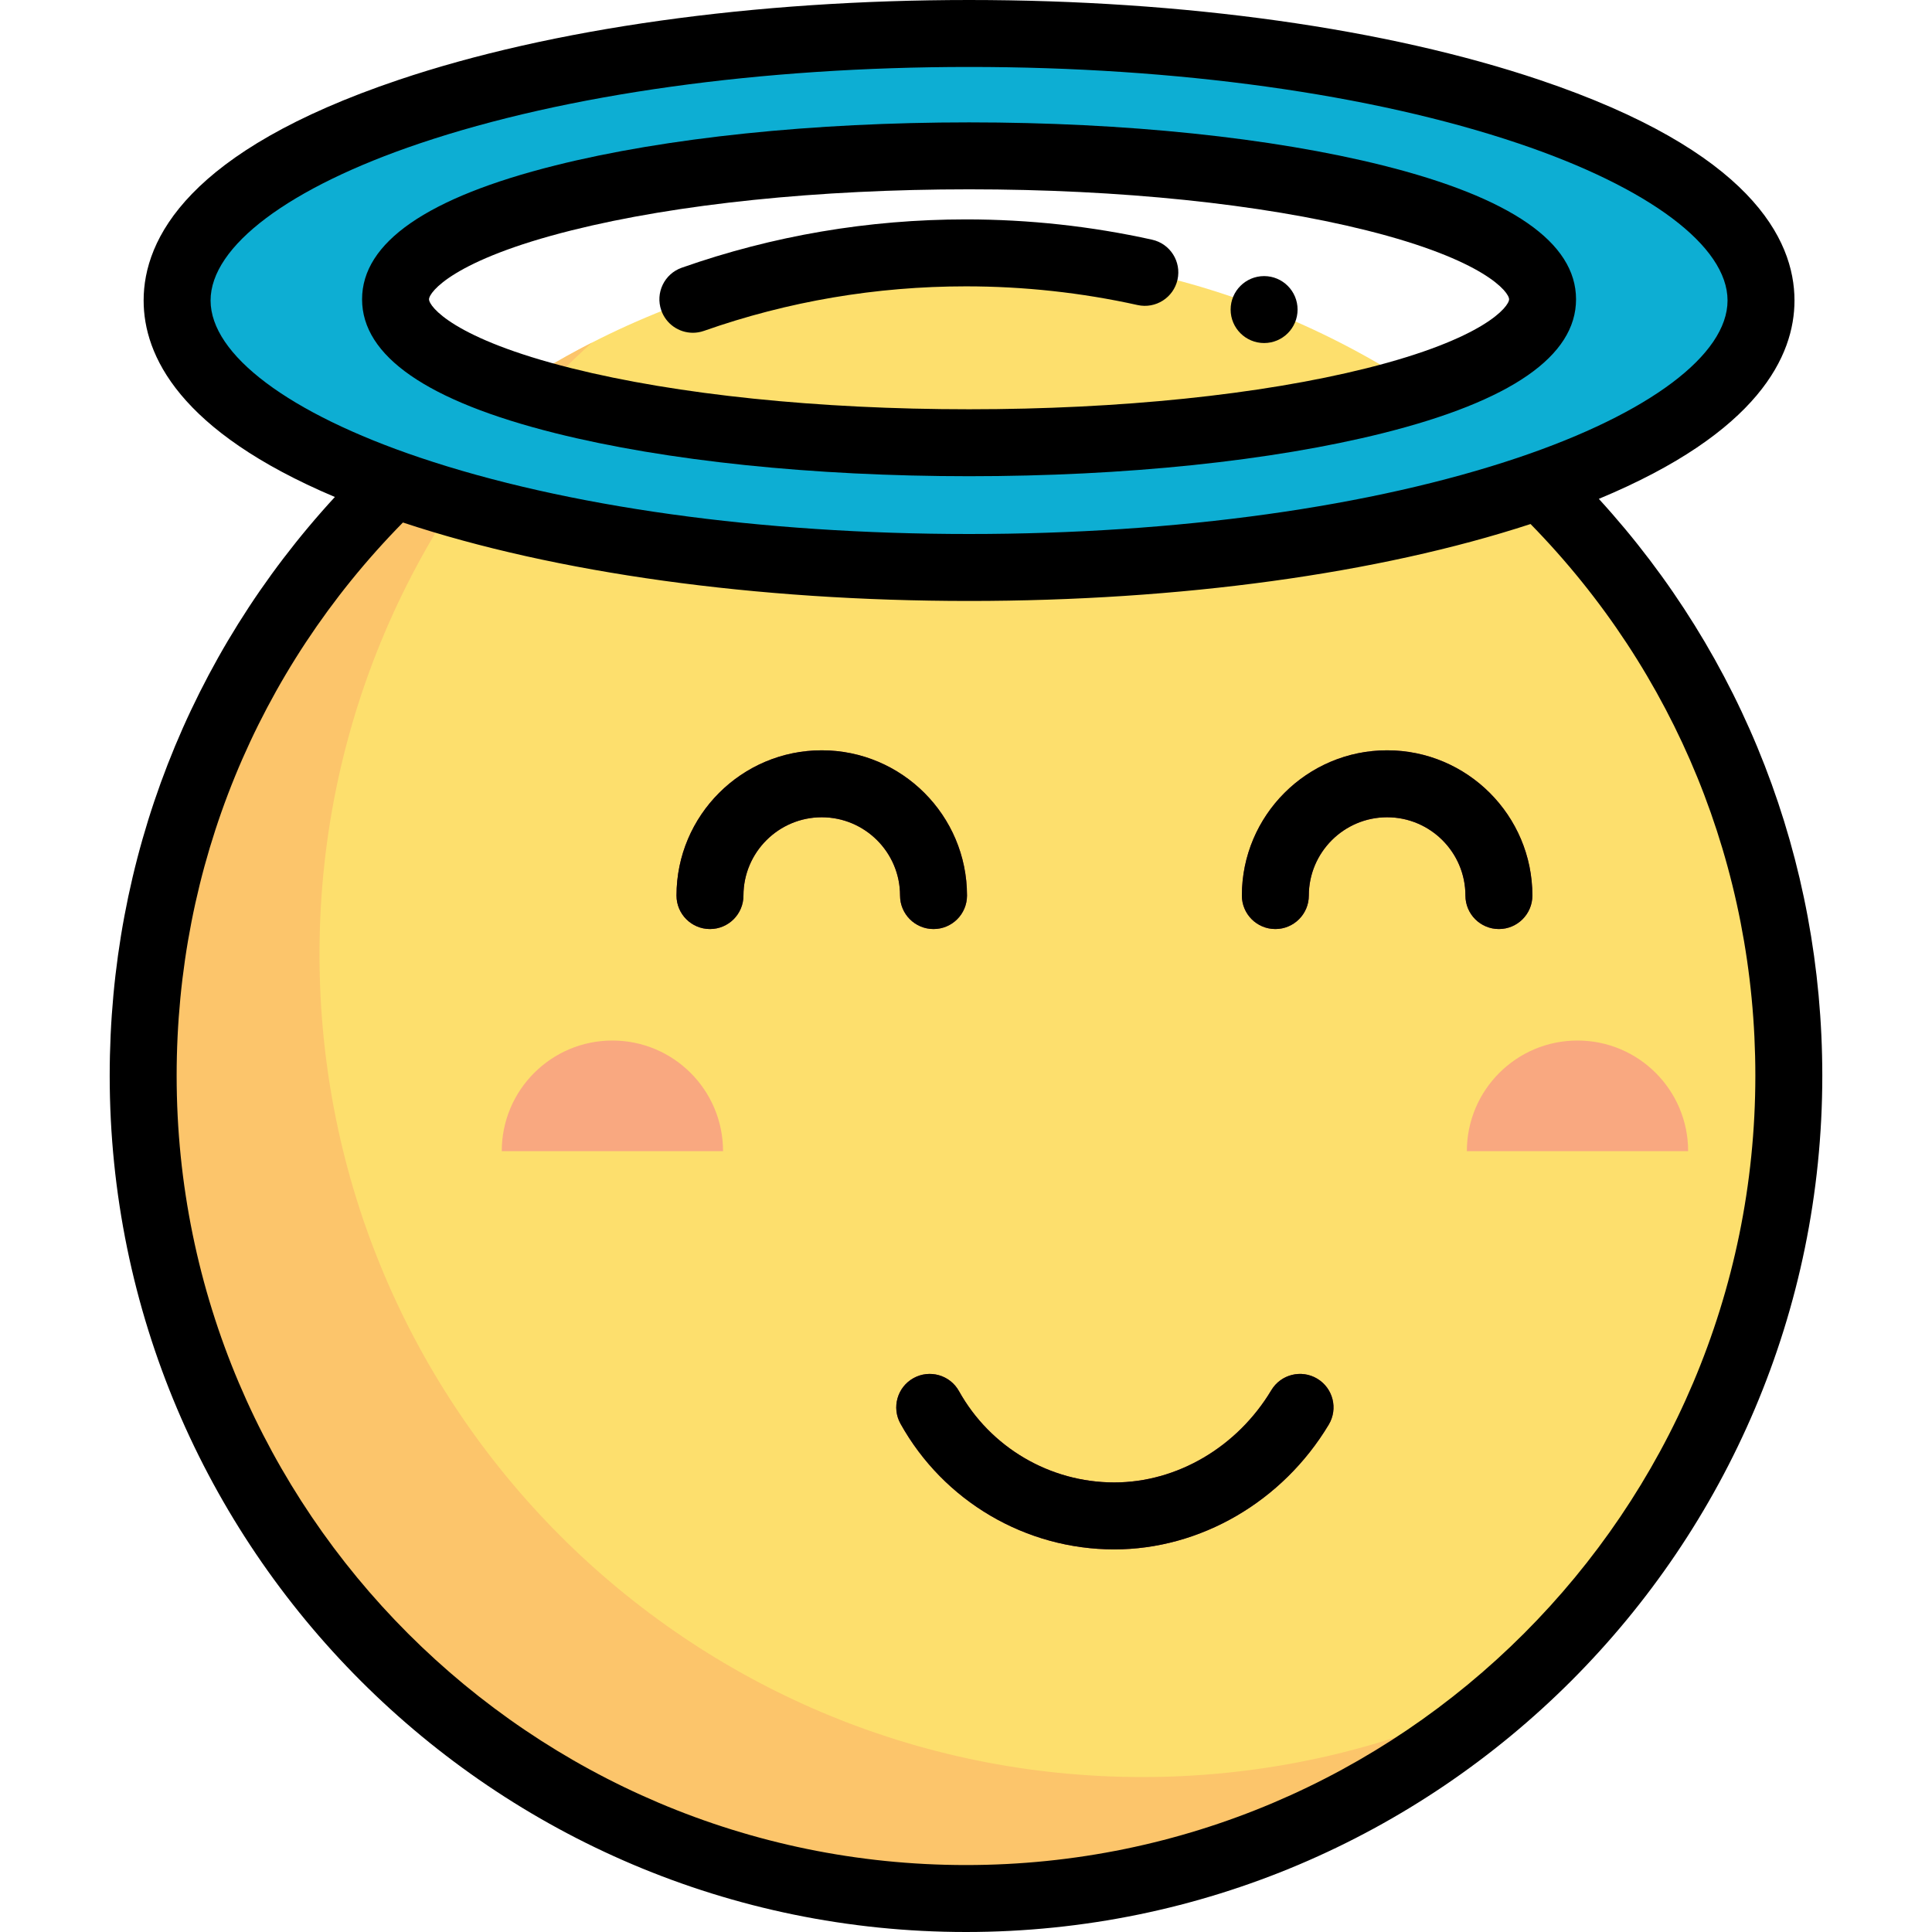
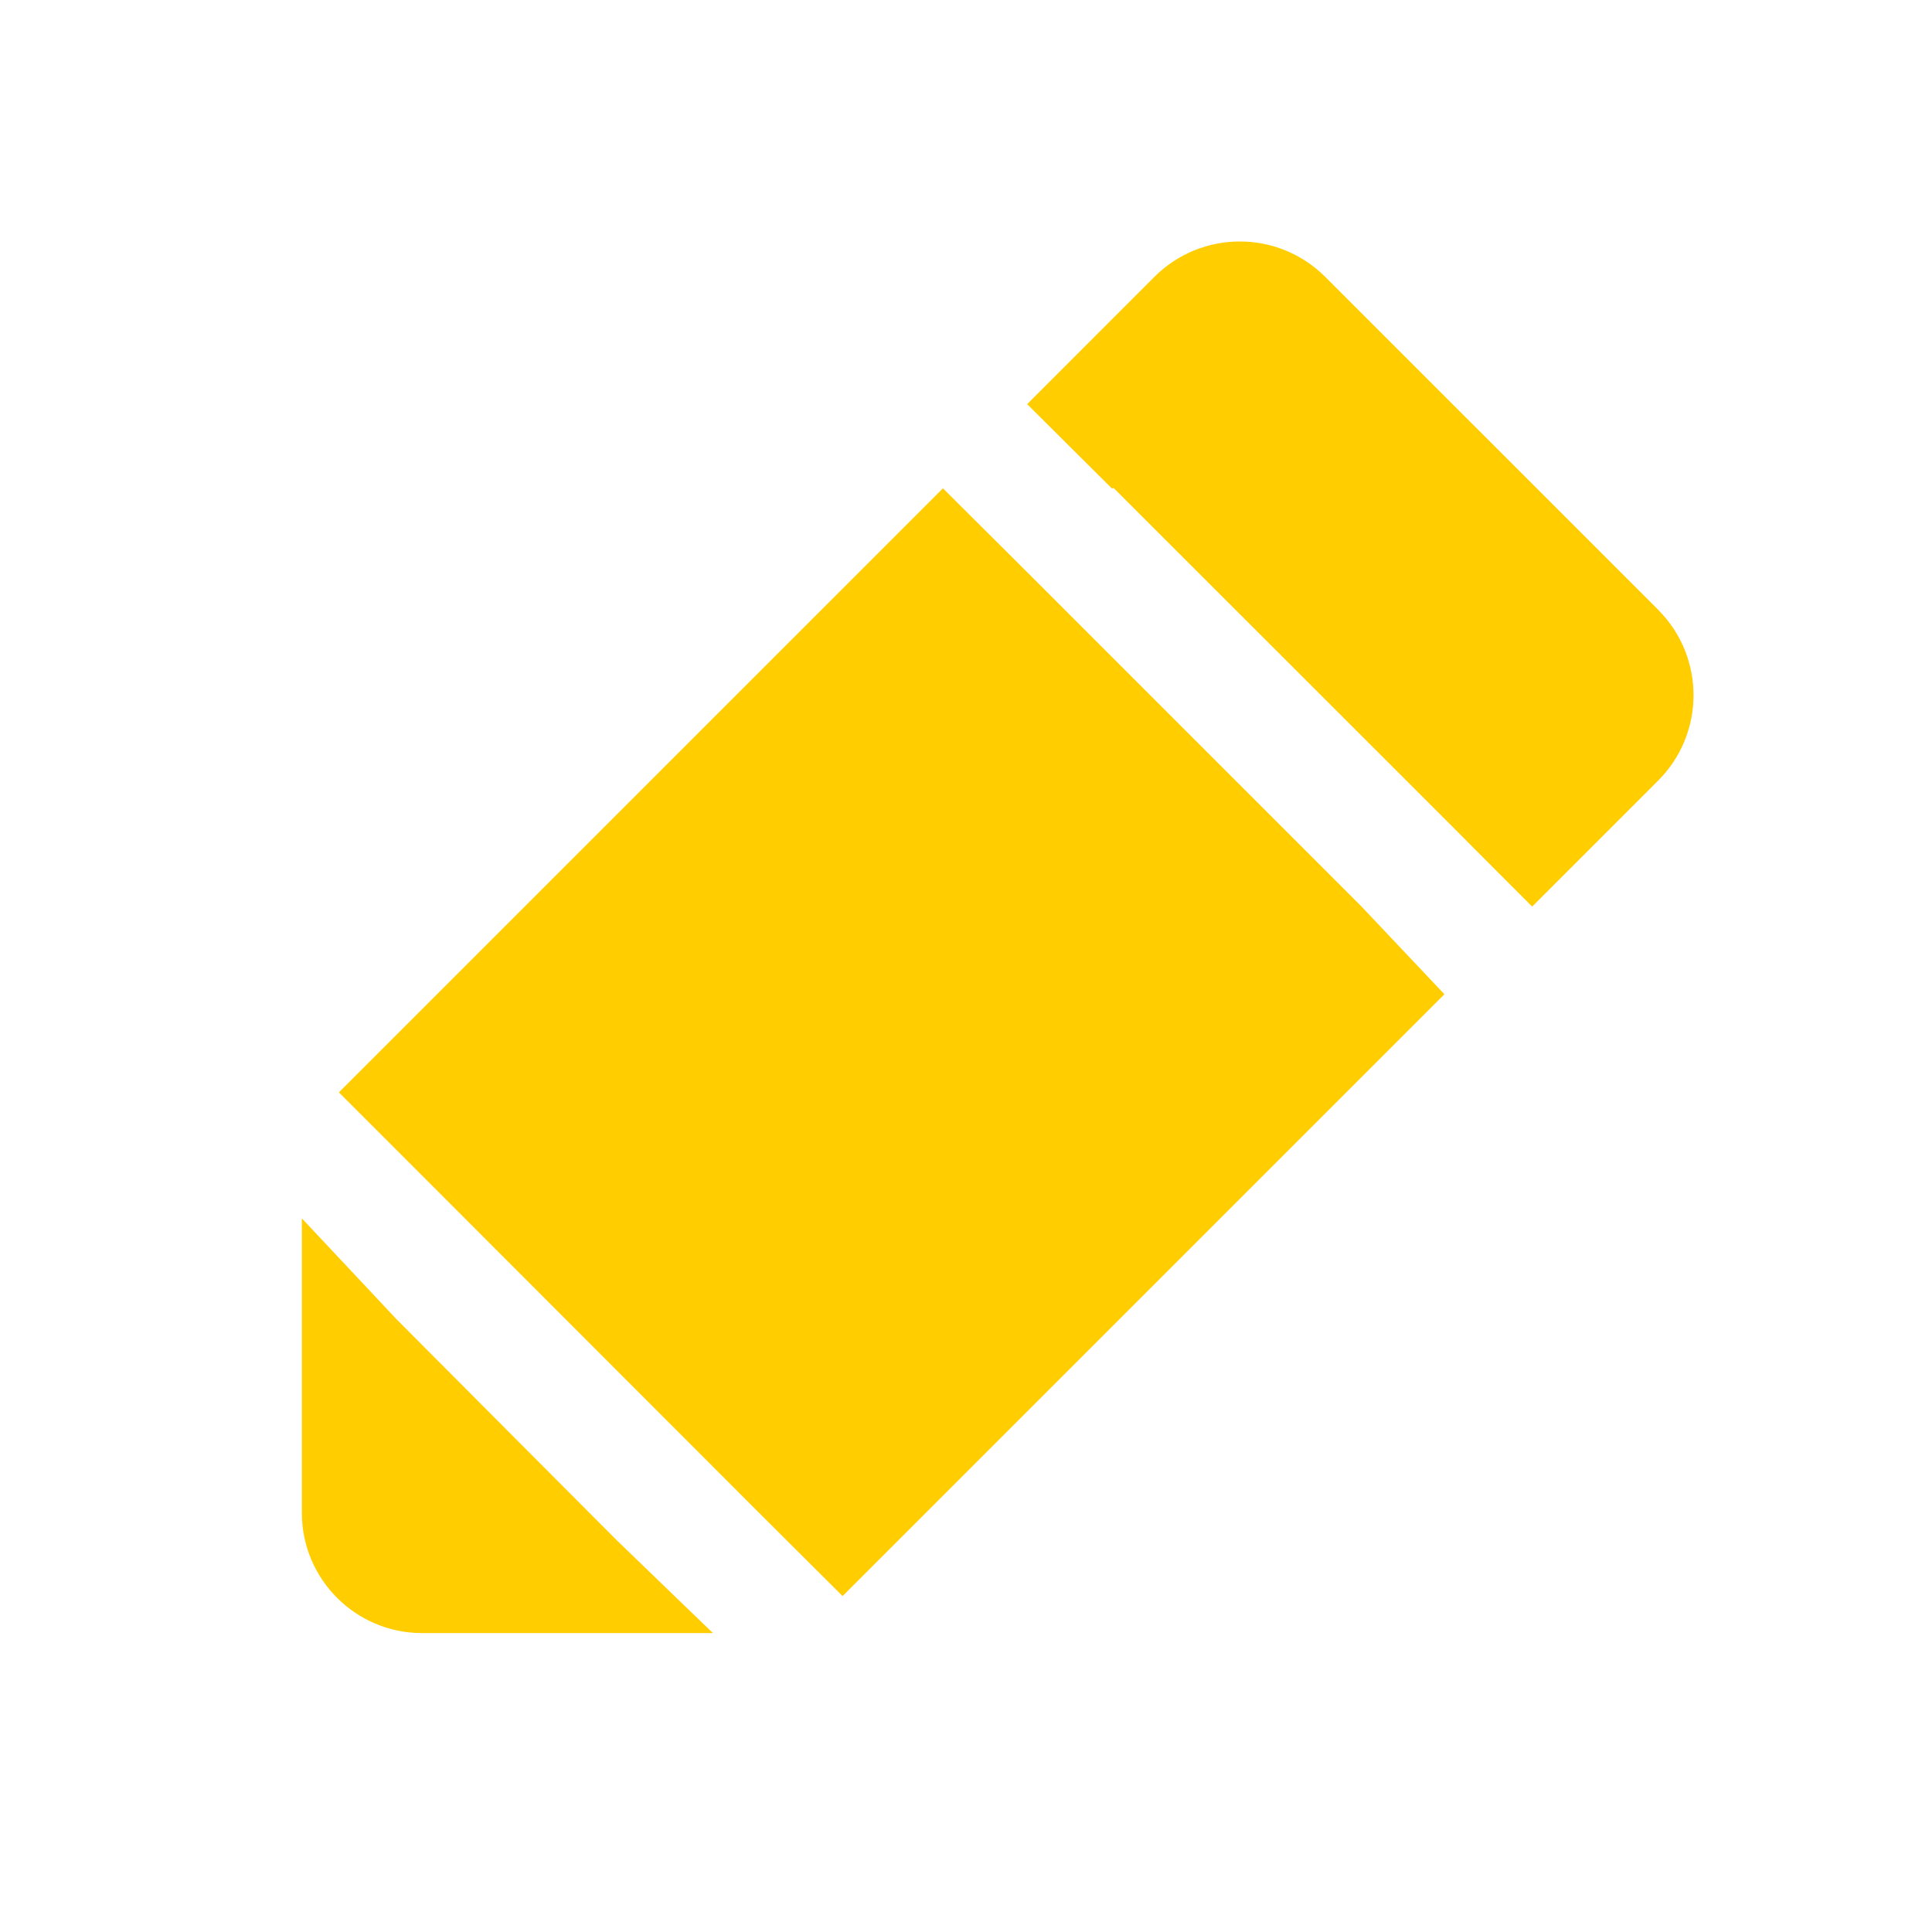
- <svg xmlns="http://www.w3.org/2000/svg" t="1494601207093" class="icon" style="" viewBox="0 0 1024 1024" version="1.1" p-id="14783" width="200" height="200">
+ <svg xmlns="http://www.w3.org/2000/svg" t="1586792068035" class="icon" viewBox="0 0 1024 1024" version="1.1" p-id="3544" width="200" height="200">
  <defs>
    <style type="text/css" />
  </defs>
-   <path d="M512.004 570.152m-436.118 0a436.118 436.118 0 1 0 872.236 0 436.118 436.118 0 1 0-872.236 0Z" fill="#FDDF6D" p-id="14784" />
-   <path d="M605.456 941.874c-240.86 0-436.116-195.254-436.116-436.116 0-128.682 55.744-244.332 144.39-324.158C172.542 253.794 75.884 400.678 75.884 570.142c0 240.86 195.254 436.116 436.116 436.116 112.178 0 214.452-42.368 291.726-111.956-59.486 30.412-126.874 47.572-198.27 47.572z" fill="#FCC56B" p-id="14785" />
-   <path d="M590.584 821.208c-47 0-90.414-25.53-113.306-66.622a17.74 17.74 0 1 1 30.998-17.27c16.632 29.858 48.17 48.406 82.306 48.406 33.268 0 65.164-18.736 83.248-48.894a17.742 17.742 0 0 1 30.434 18.246c-24.454 40.794-68.014 66.134-113.68 66.134zM494.79 492.408a17.742 17.742 0 0 1-17.742-17.742c0-22.884-18.62-41.502-41.502-41.502s-41.502 18.618-41.502 41.502a17.742 17.742 0 0 1-35.484 0c0-42.45 34.536-76.986 76.986-76.986s76.986 34.536 76.986 76.986a17.742 17.742 0 0 1-17.742 17.742zM794.45 492.408a17.742 17.742 0 0 1-17.742-17.742c0-22.884-18.62-41.502-41.502-41.502s-41.502 18.618-41.502 41.502a17.742 17.742 0 0 1-35.484 0c0-42.45 34.538-76.986 76.986-76.986 42.448 0 76.986 34.536 76.986 76.986a17.742 17.742 0 0 1-17.742 17.742z" fill="#7F184C" p-id="14786" />
-   <path d="M516.448 17.742c-231.822 0-419.754 63.36-419.754 141.518s187.928 141.516 419.754 141.516S936.2 237.416 936.2 159.26 748.27 17.742 516.448 17.742z m0 216.922c-167.88 0-303.974-34.038-303.974-76.03s136.094-76.03 303.974-76.03 303.974 34.038 303.974 76.03-136.094 76.03-303.974 76.03z" fill="#0DAED3" p-id="14787" />
-   <path d="M367.234 176.376c1.954 0 3.942-0.324 5.888-1.01 44.506-15.658 91.234-23.596 138.878-23.596 30.682 0 61.282 3.336 90.952 9.91a17.74 17.74 0 0 0 7.678-34.642c-32.186-7.134-65.37-10.752-98.63-10.752-51.666 0-102.354 8.616-150.652 25.608a17.74 17.74 0 0 0-10.848 22.624 17.744 17.744 0 0 0 16.734 11.858z" fill="" p-id="14788" />
-   <path d="M847.416 264.408c84.752-35.242 103.7-75.902 103.7-105.148 0-32.556-23.424-79.256-135.016-116.878C735.04 15.05 627.618 0 513.622 0c-113.998 0-221.42 15.05-302.478 42.38-111.592 37.622-135.016 84.326-135.016 116.878 0 28.974 18.612 69.146 101.358 104.158-77.144 83.874-119.344 191.778-119.344 306.726C58.142 820.402 261.74 1024 512 1024s453.858-203.598 453.858-453.858c-0.002-114.43-41.886-221.99-118.442-305.734zM111.612 159.258c0-28.728 41.448-59.85 110.87-83.254 77.502-26.13 180.898-40.52 291.142-40.52s213.64 14.39 291.142 40.52c69.422 23.406 110.87 54.528 110.87 83.254s-41.448 59.85-110.87 83.256c-77.502 26.13-180.898 40.52-291.142 40.52s-213.64-14.39-291.142-40.52c-69.426-23.404-110.87-54.528-110.87-83.256z m400.386 829.258c-230.694 0-418.374-187.68-418.374-418.374 0-110.796 42.514-214.51 119.934-293.208 80.776 26.82 187.186 41.584 300.062 41.584 111.734 0 217.132-14.468 297.602-40.776 76.91 78.606 119.15 182.044 119.15 292.398 0 230.694-187.68 418.376-418.374 418.376z" fill="" p-id="14789" />
-   <path d="M494.79 492.41a17.742 17.742 0 0 0 17.742-17.742c0-42.45-34.538-76.986-76.986-76.986s-76.986 34.536-76.986 76.986a17.742 17.742 0 0 0 35.484 0c0-22.884 18.618-41.502 41.502-41.502s41.502 18.62 41.502 41.502a17.742 17.742 0 0 0 17.742 17.742zM735.204 397.68c-42.45 0-76.986 34.536-76.986 76.986a17.742 17.742 0 0 0 35.484 0c0-22.884 18.62-41.502 41.502-41.502s41.502 18.62 41.502 41.502a17.742 17.742 0 0 0 35.484 0c0.002-42.452-34.536-76.986-76.986-76.986zM698.172 730.736c-8.404-5.042-19.304-2.308-24.34 6.094-18.082 30.162-49.98 48.894-83.248 48.894-34.138 0-65.676-18.548-82.306-48.406a17.744 17.744 0 0 0-24.134-6.864 17.74 17.74 0 0 0-6.864 24.134c22.892 41.094 66.308 66.622 113.306 66.622 45.662 0 89.222-25.34 113.68-66.134a17.744 17.744 0 0 0-6.094-24.34zM513.622 252.404c82.604 0 160.466-8.098 219.246-22.8 67.994-17.006 102.468-40.884 102.468-70.972S800.86 104.666 732.868 87.66c-58.78-14.702-136.642-22.8-219.246-22.8s-160.466 8.098-219.248 22.8c-67.994 17.006-102.468 40.884-102.468 70.972s34.476 53.966 102.468 70.972c58.78 14.704 136.646 22.8 219.248 22.8zM227.39 158.634c0-3.726 12.828-20.85 75.594-36.548 56.048-14.018 130.852-21.738 210.638-21.738s154.59 7.722 210.636 21.738c62.766 15.698 75.594 32.822 75.594 36.548s-12.828 20.85-75.594 36.548c-56.046 14.018-130.852 21.738-210.636 21.738-79.786 0-154.592-7.722-210.638-21.738-62.766-15.698-75.594-32.822-75.594-36.548z" fill="" p-id="14790" />
-   <path d="M670.002 164.076m-17.742 0a17.742 17.742 0 1 0 35.484 0 17.742 17.742 0 1 0-35.484 0Z" fill="" p-id="14791" />
-   <path d="M324.582 551.502c-32.388 0-58.642 26.256-58.642 58.642h117.288c-0.004-32.386-26.258-58.642-58.646-58.642zM836.106 551.502c-32.388 0-58.642 26.256-58.642 58.642h117.288c-0.002-32.386-26.256-58.642-58.646-58.642z" fill="#F9A880" p-id="14792" />
+   <path d="M879.04 323.36l-176.8-176.768a64.032 64.032 0 0 0-90.464 0.224l-67.36 67.392 44.864 44.64 0.96-0.192h0.032l176.64 176.576 30.304 30.4 14.848 14.88 66.72-66.72a64 64 0 0 0 0.224-90.432M325.888 815.36l-13.6-13.632-88.32-88.64-14.08-14.144-40.704-43.392L160 645.76v156.128c0 35.136 28.576 63.68 63.68 63.68h154.208l-11.648-11.2-40.352-38.976zM545.024 303.872l-45.248-45.056L179.616 578.976l45.248 45.248 176.544 176.704 45.184 45.024 318.976-318.976-43.936-46.496z" p-id="3545" fill="#ffcd00" />
</svg>
